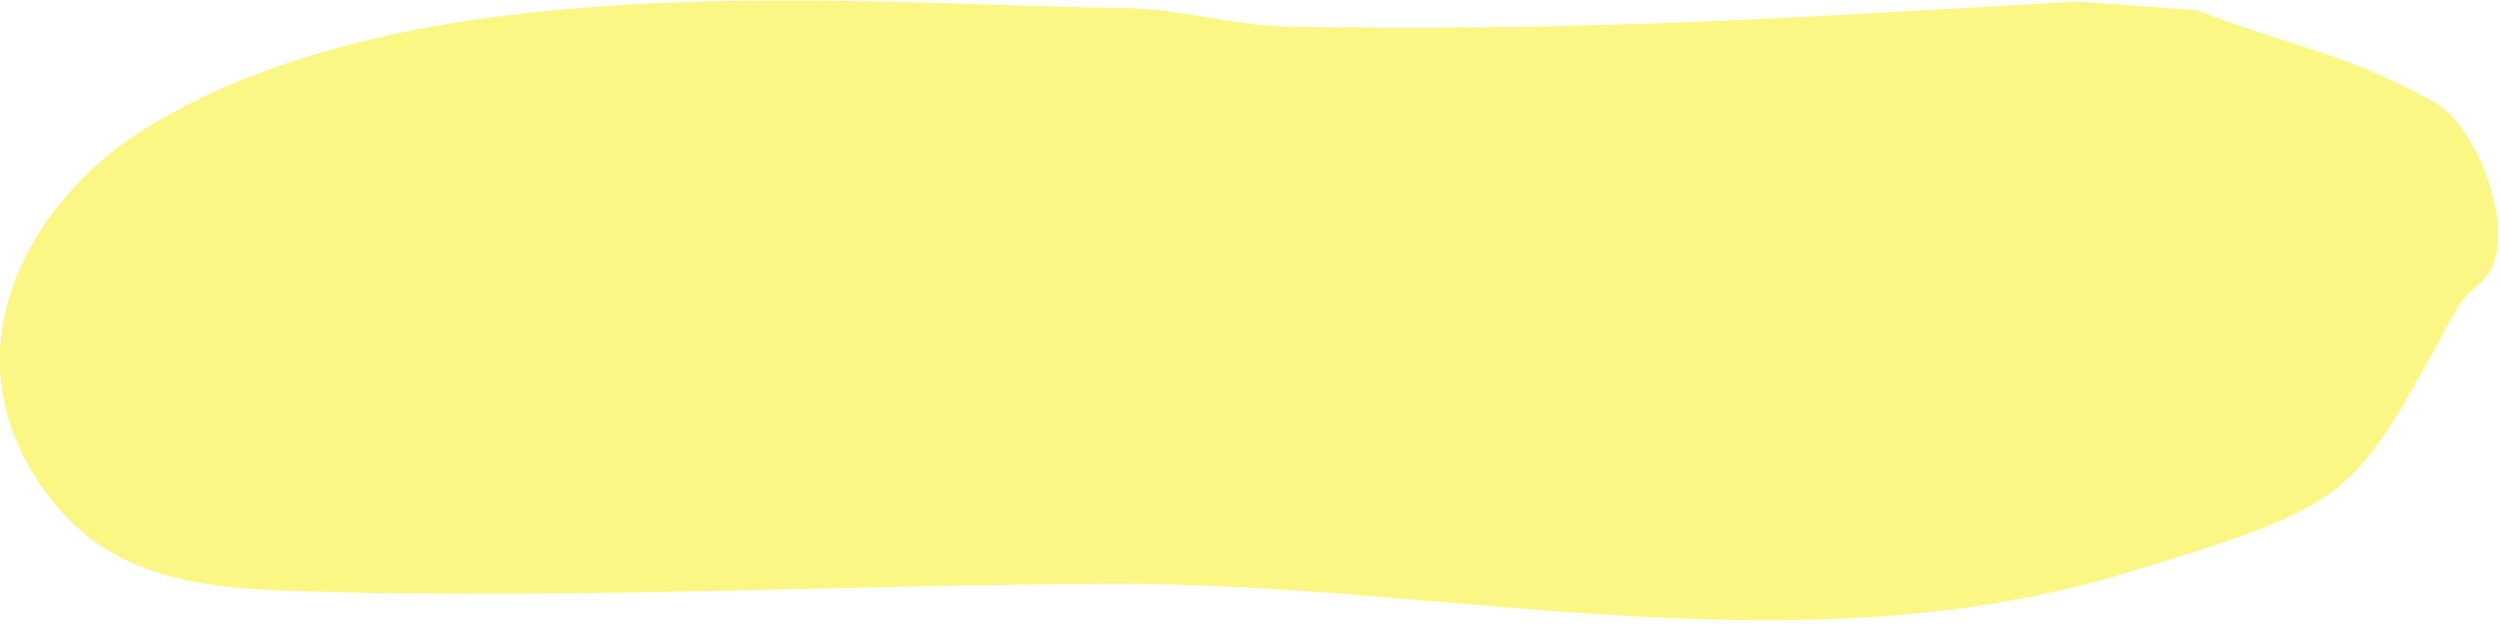
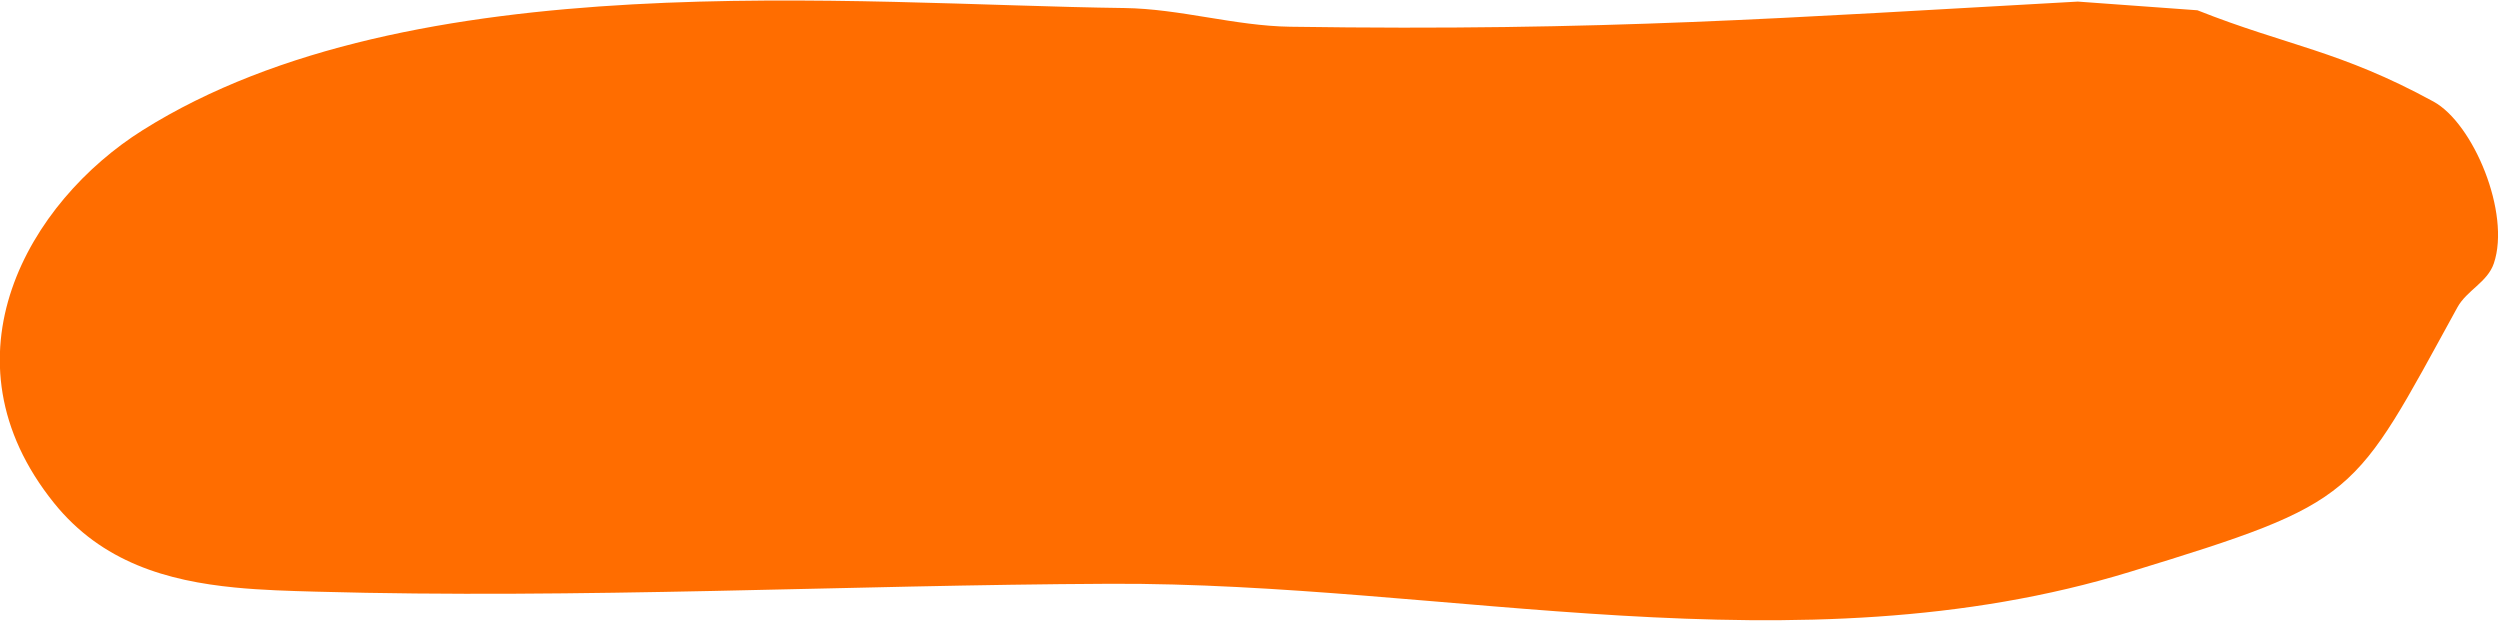
<svg xmlns="http://www.w3.org/2000/svg" preserveAspectRatio="none" width="360" height="90" viewBox="0 0 391 94">
-   <path d="M343.676 1.546c14.007 5.345 22.285 6.05 36.913 13.726 6.262 3.285 12.1 16.806 9.452 24.33-1.006 2.86-4.23 4.046-5.71 6.635-16.42 28.748-15.257 29.188-51.16 39.758C280.85 101.4 226.4 87.565 173.556 87.8c-41.364.186-82.728 2.294-124.085 1.187-4.173-.112-8.473-.223-12.73-.625-10.527-.994-20.8-3.763-28.286-12.703C-9.817 53.833 4.52 30.325 22.334 19.567 64.45-5.864 133.314.692 175.834 1.208c8.695.106 17.28 2.692 25.975 2.814 49.227.696 77.357-1.346 123.164-3.783l18.702 1.306z" fill="#faf785" fill-rule="evenodd" />
+   <path d="M343.676 1.546c14.007 5.345 22.285 6.05 36.913 13.726 6.262 3.285 12.1 16.806 9.452 24.33-1.006 2.86-4.23 4.046-5.71 6.635-16.42 28.748-15.257 29.188-51.16 39.758C280.85 101.4 226.4 87.565 173.556 87.8c-41.364.186-82.728 2.294-124.085 1.187-4.173-.112-8.473-.223-12.73-.625-10.527-.994-20.8-3.763-28.286-12.703C-9.817 53.833 4.52 30.325 22.334 19.567 64.45-5.864 133.314.692 175.834 1.208c8.695.106 17.28 2.692 25.975 2.814 49.227.696 77.357-1.346 123.164-3.783l18.702 1.306z" fill="#ff6d00" fill-rule="evenodd" />
</svg>
